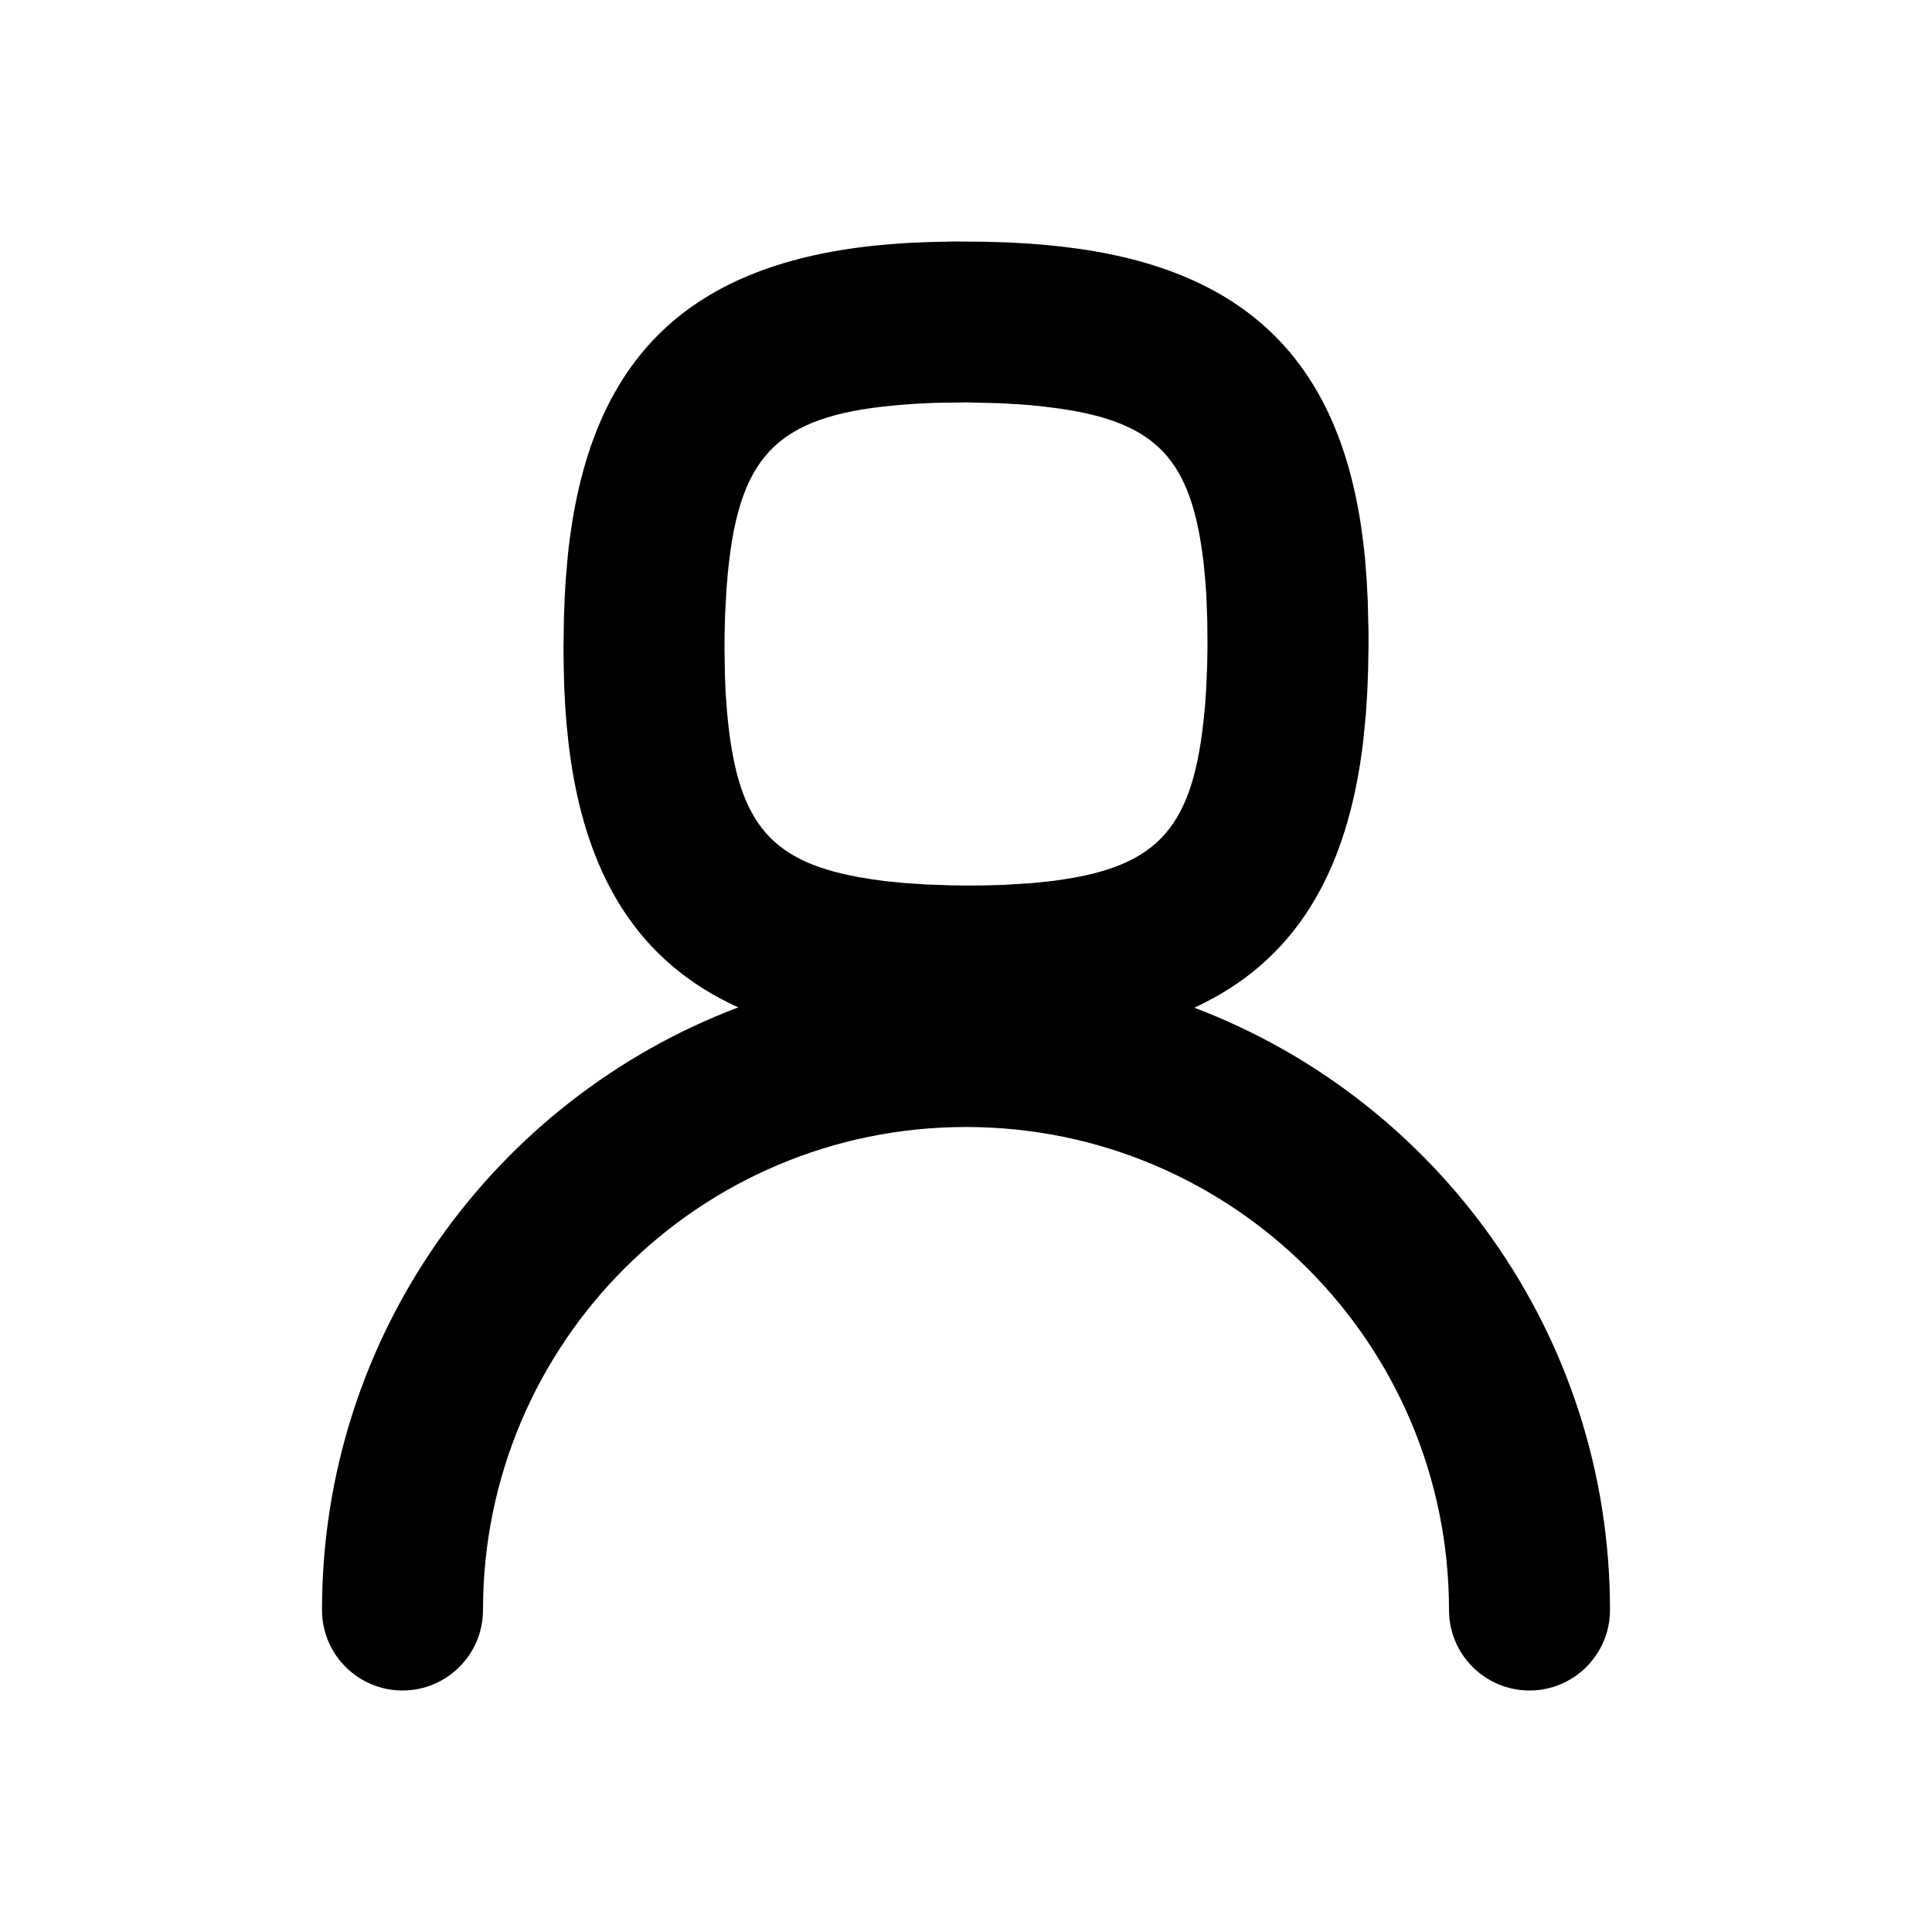
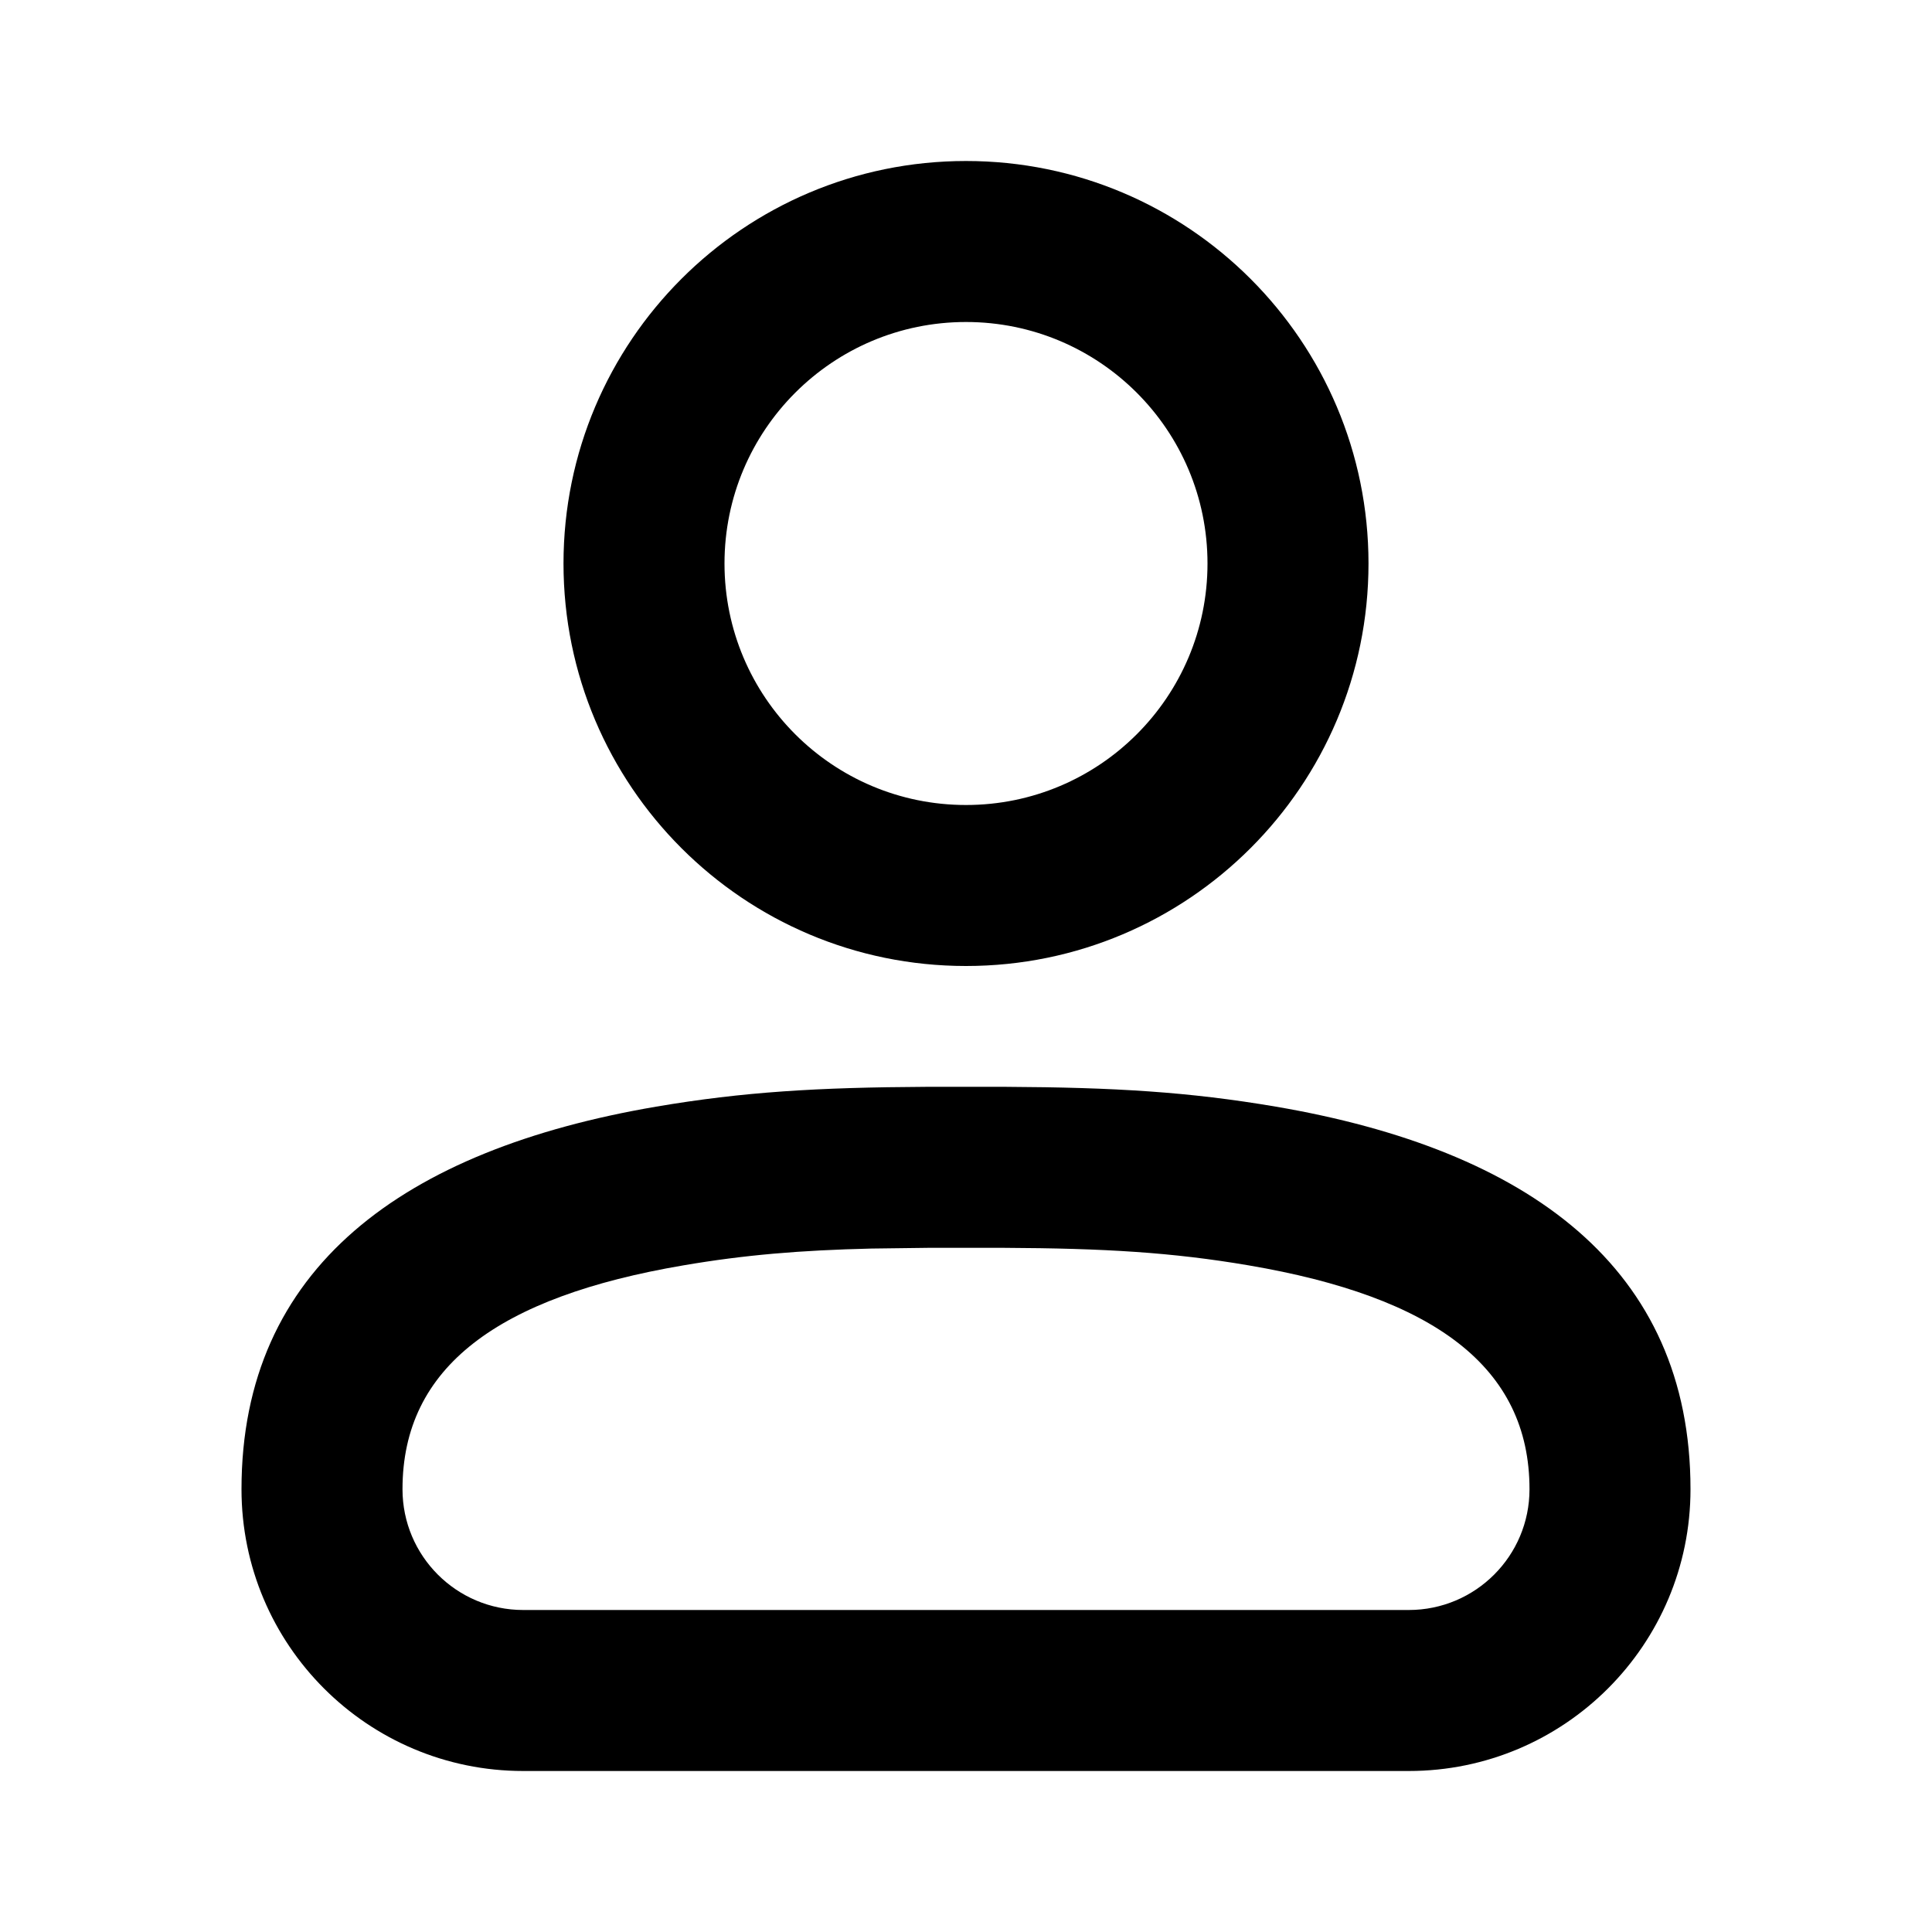
<svg xmlns="http://www.w3.org/2000/svg" width="24px" height="24px" viewBox="0 0 24 24" version="1.1">
  <g id="Icons" stroke="none" stroke-width="1" fill="none" fill-rule="evenodd">
-     <g transform="translate(-2416, -58)" fill="#000000" fill-rule="nonzero" id="Shape">
-       <path d="M2427.842,61 L2428.229,61.003 L2428.51,61.011 L2428.78,61.026 L2428.972,61.041 L2429.194,61.064 C2431.399,61.316 2432.585,62.411 2432.906,64.524 L2432.937,64.755 L2432.956,64.93 L2432.977,65.198 L2432.991,65.471 L2433,65.842 L2433,66.037 L2432.995,66.323 L2432.985,66.594 L2432.968,66.864 L2432.936,67.192 C2432.742,68.864 2432.071,69.95 2430.836,70.518 C2433.854,71.662 2436,74.58 2436,78 C2436,78.552 2435.552,79 2435,79 C2434.448,79 2434,78.552 2434,78 C2434,74.686 2431.314,72 2428,72 C2424.686,72 2422,74.686 2422,78 C2422,78.552 2421.552,79 2421,79 C2420.448,79 2420,78.552 2420,78 C2420,74.578 2422.149,71.657 2425.171,70.514 C2423.934,69.953 2423.258,68.882 2423.063,67.238 L2423.036,66.973 L2423.023,66.802 L2423.009,66.533 L2423.002,66.252 L2423,66.063 L2423.005,65.683 L2423.016,65.402 L2423.026,65.225 L2423.054,64.896 C2423.305,62.508 2424.495,61.301 2426.865,61.051 L2427.114,61.029 L2427.295,61.017 L2427.566,61.006 L2427.842,61 Z M2428.013,62.999 L2427.63,63.004 L2427.405,63.014 L2427.255,63.024 C2425.7,63.141 2425.192,63.599 2425.043,65.102 L2425.027,65.287 L2425.008,65.618 L2425.001,65.895 L2425,66.06 L2425.005,66.379 L2425.014,66.6 L2425.029,66.813 C2425.146,68.187 2425.539,68.689 2426.662,68.895 L2426.819,68.921 L2426.992,68.945 L2427.244,68.97 L2427.502,68.987 L2427.812,68.998 L2428.017,69 L2428.22,68.999 L2428.472,68.992 L2428.808,68.971 L2429.019,68.95 C2430.334,68.795 2430.798,68.341 2430.949,66.969 L2430.968,66.785 L2430.983,66.568 L2430.996,66.27 L2431,66.023 L2430.997,65.702 L2430.986,65.4 L2430.971,65.192 L2430.95,64.979 C2430.799,63.712 2430.375,63.248 2429.152,63.074 L2428.98,63.052 L2428.796,63.033 L2428.649,63.022 L2428.426,63.009 L2428.013,62.999 Z" />
+     <g id="Glyphs" transform="translate(-2416, -58)" fill="#000000" fill-rule="nonzero">
+       <path d="M2428.495,71.501 C2429.839,71.508 2430.767,71.563 2431.848,71.747 C2434.988,72.283 2437,73.748 2437,76.5 C2437,78.433 2435.433,80 2433.5,80 L2422.5,80 C2420.567,80 2419,78.433 2419,76.5 C2419,73.748 2421.012,72.283 2424.152,71.747 C2425.233,71.563 2426.161,71.508 2427.505,71.501 L2428.495,71.501 Z M2428.47,73.501 L2427.53,73.501 L2426.826,73.51 C2425.94,73.531 2425.248,73.589 2424.488,73.719 C2422.192,74.11 2421,74.978 2421,76.5 C2421,77.329 2421.672,78 2422.5,78 L2433.5,78 C2434.328,78 2435,77.329 2435,76.5 C2435,74.978 2433.808,74.11 2431.512,73.719 C2430.562,73.557 2429.718,73.507 2428.47,73.501 Z M2428,60 C2430.761,60 2433,62.239 2433,65 C2433,67.761 2430.761,70 2428,70 C2425.239,70 2423,67.761 2423,65 C2423,62.239 2425.239,60 2428,60 Z M2428,62 C2426.343,62 2425,63.343 2425,65 C2425,66.657 2426.343,68 2428,68 C2429.657,68 2431,66.657 2431,65 C2431,63.343 2429.657,62 2428,62 Z" id="Shape" />
    </g>
  </g>
</svg>
